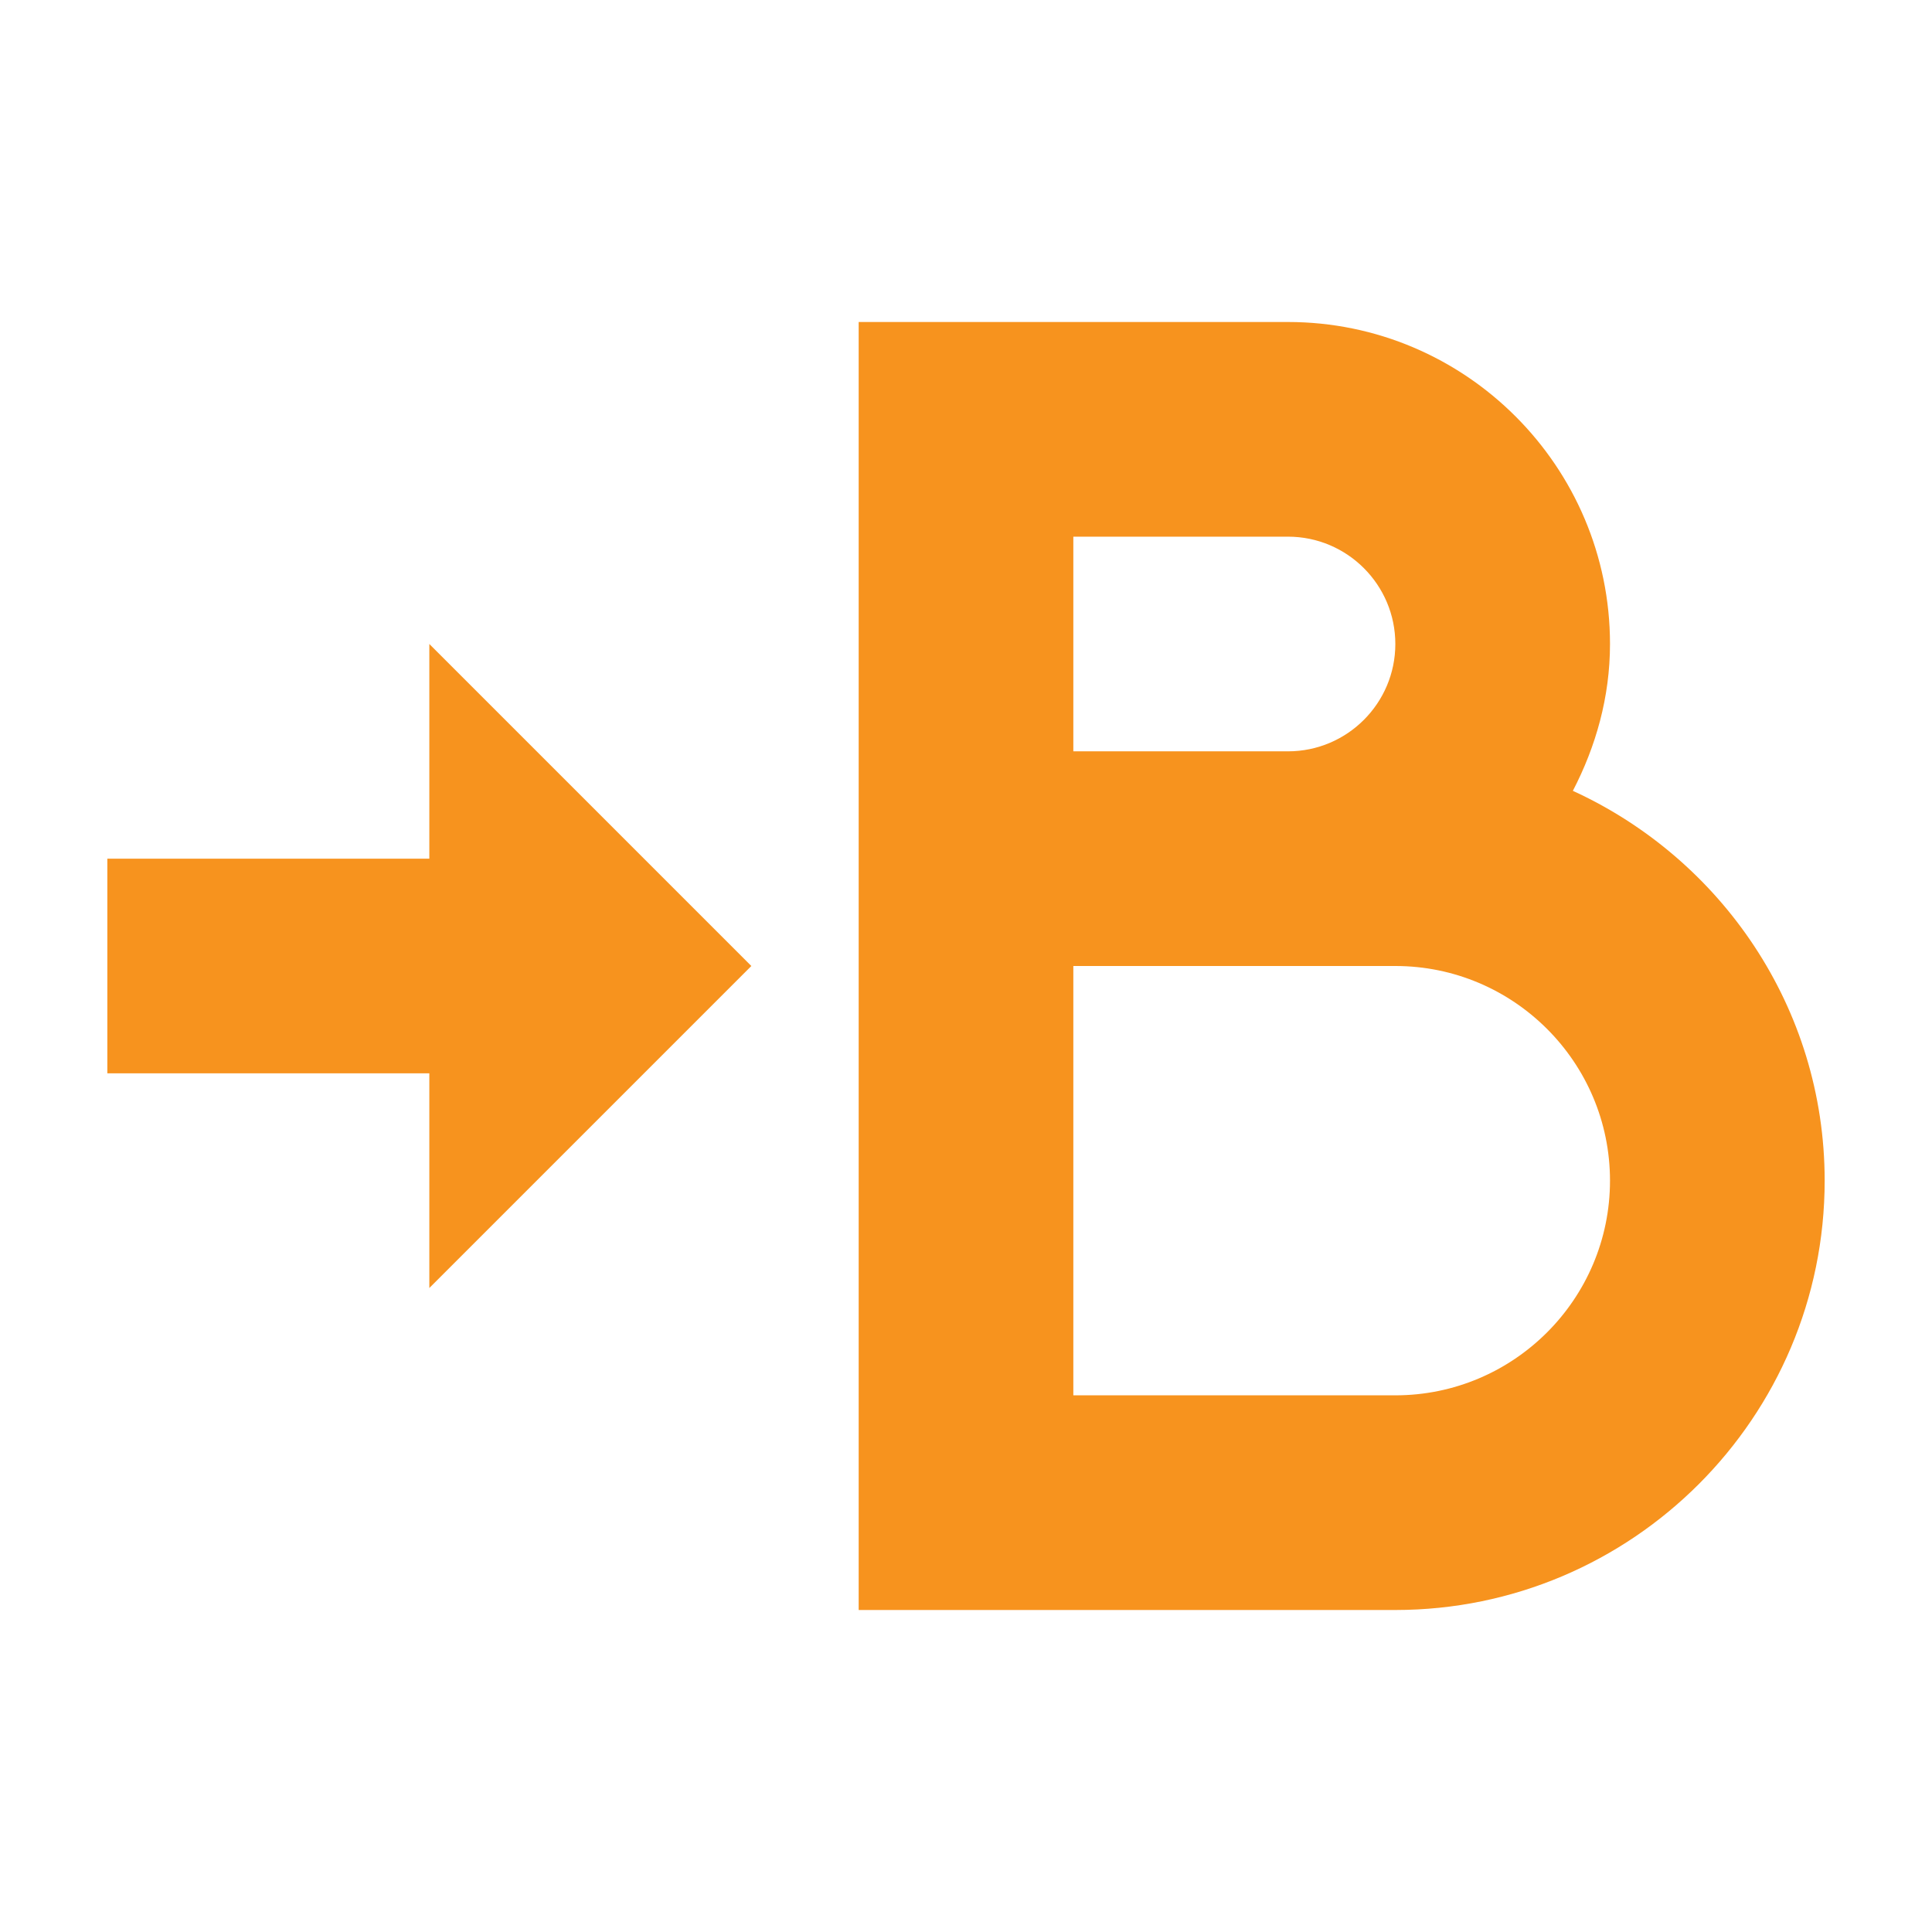
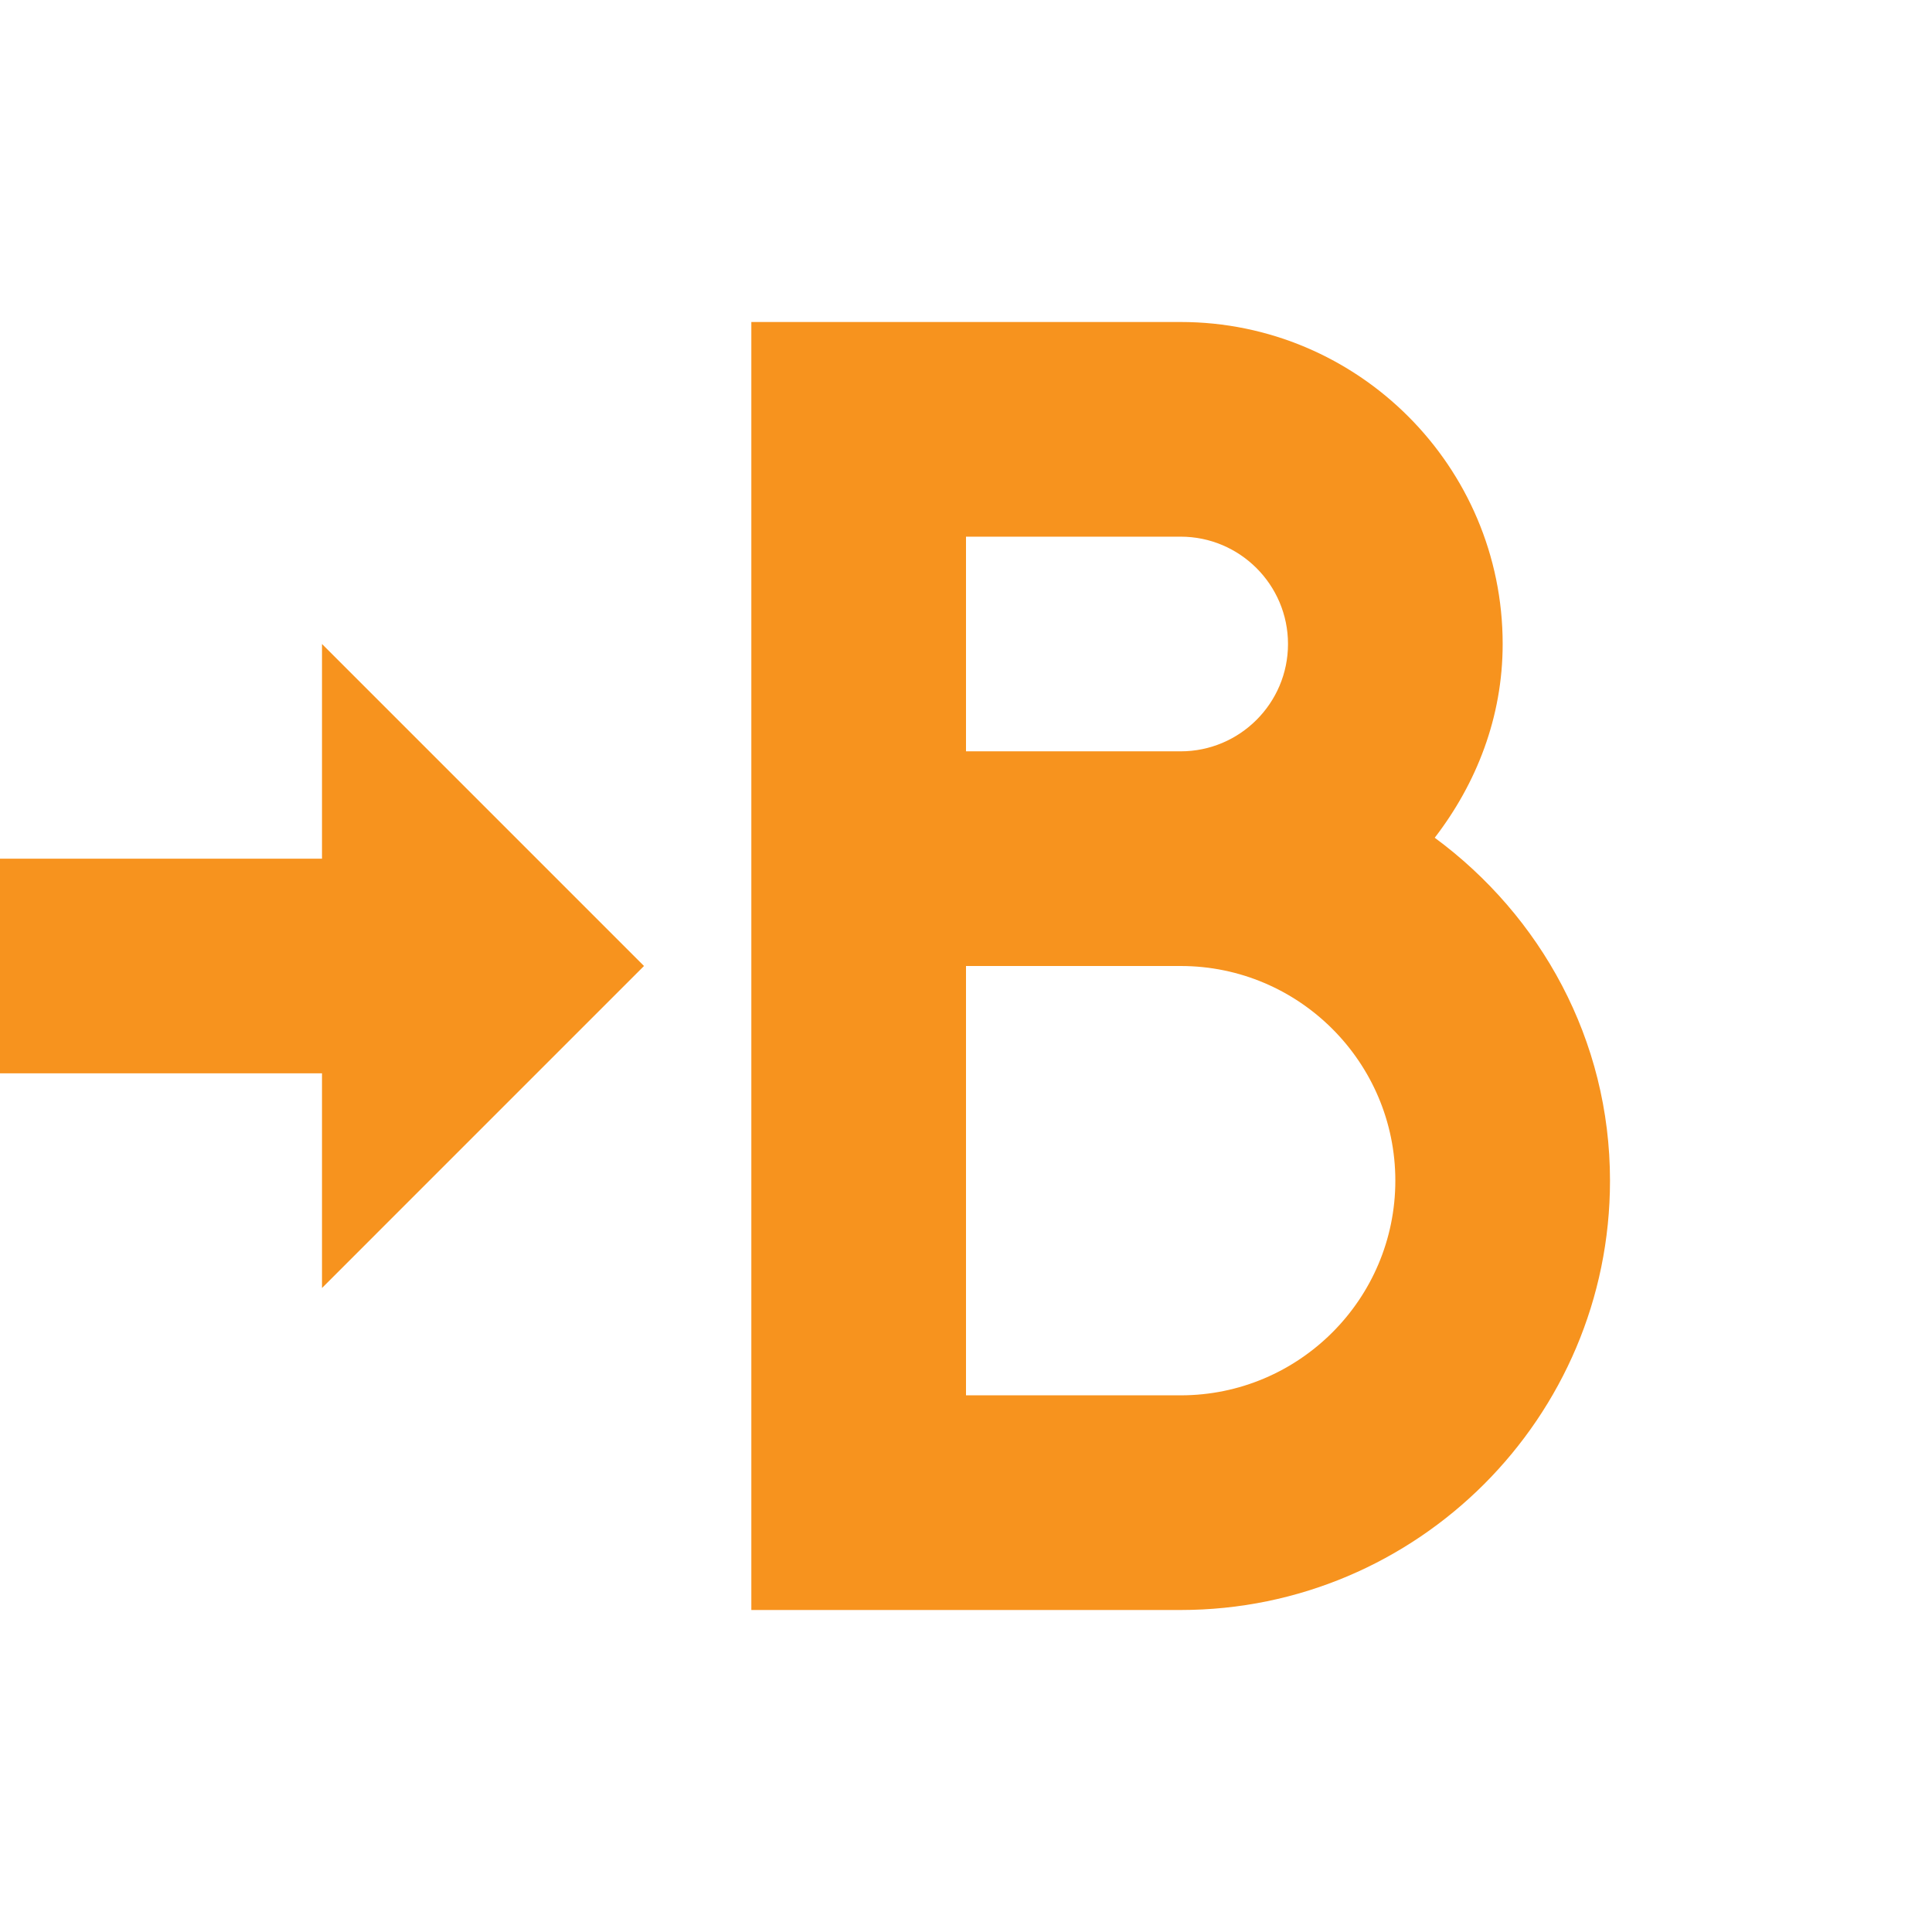
<svg xmlns="http://www.w3.org/2000/svg" version="1.1" id="img" x="0px" y="0px" width="18px" height="18px" viewBox="0 0 18 18" style="enable-background:new 0 0 18 18;" xml:space="preserve">
  <g id="replace-by.default">
-     <polygon style="fill:#F7931E;" points="7,9 4,6 4,8 1,8 1,10 4,10 4,12  " />
-     <path style="fill:#F7931E;" d="M14.654,7.368C14.868,6.956,15,6.495,15,6c0-1.654-1.346-3-3-3H8v12h5c2.206,0,4-1.794,4-4   C17,9.386,16.034,8,14.654,7.368z M10,5h2c0.551,0,1,0.448,1,1s-0.449,1-1,1h-2V5z M13,13h-3V9h3c1.103,0,2,0.897,2,2   S14.103,13,13,13z" />
+     <polygon style="fill:#F7931E;" points="6,9 3,6 3,8 0,8 0,10 3,10 3,12  " />
+     <path style="fill:#F7931E;" d="M13.367,7.805C13.755,7.301,14,6.683,14,6c0-1.654-1.346-3-3-3H7v12h4c2.206,0,4-1.794,4-4   C15,9.685,14.352,8.531,13.367,7.805z M9,5h2c0.551,0,1,0.448,1,1s-0.449,1-1,1H9V5z M11,13H9V9h2c1.103,0,2,0.897,2,2   S12.103,13,11,13z" />
  </g>
</svg>
